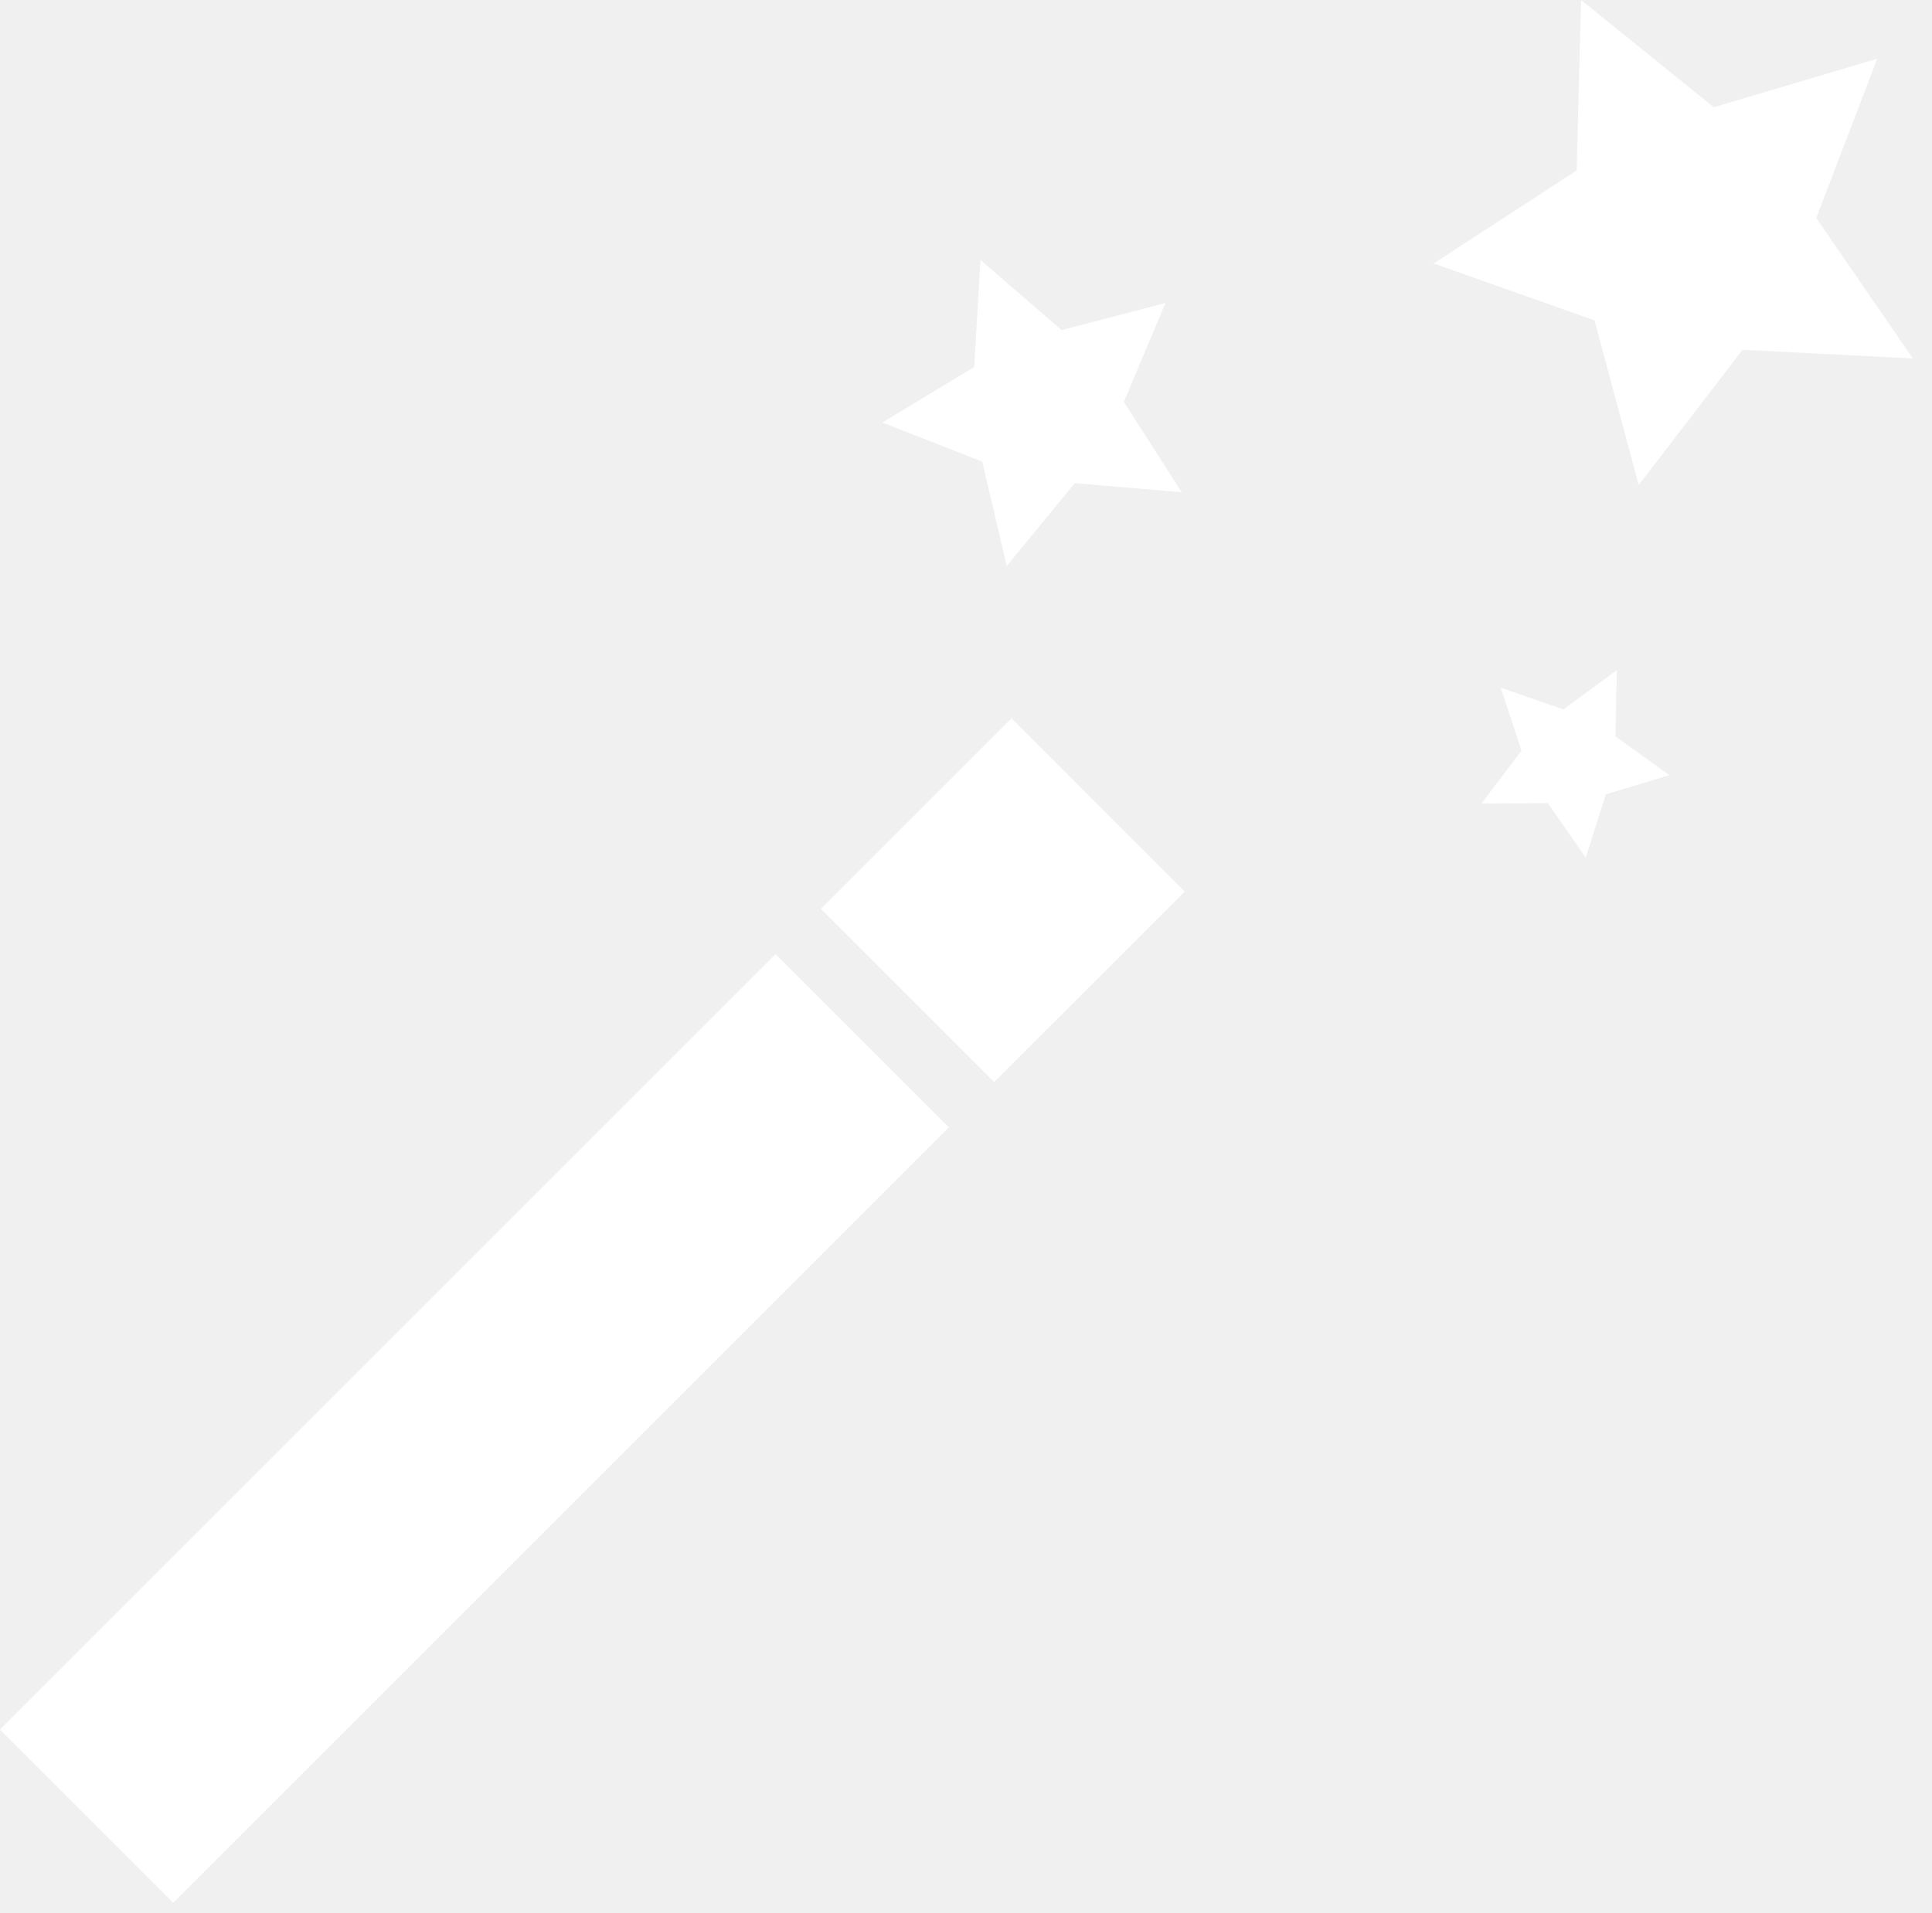
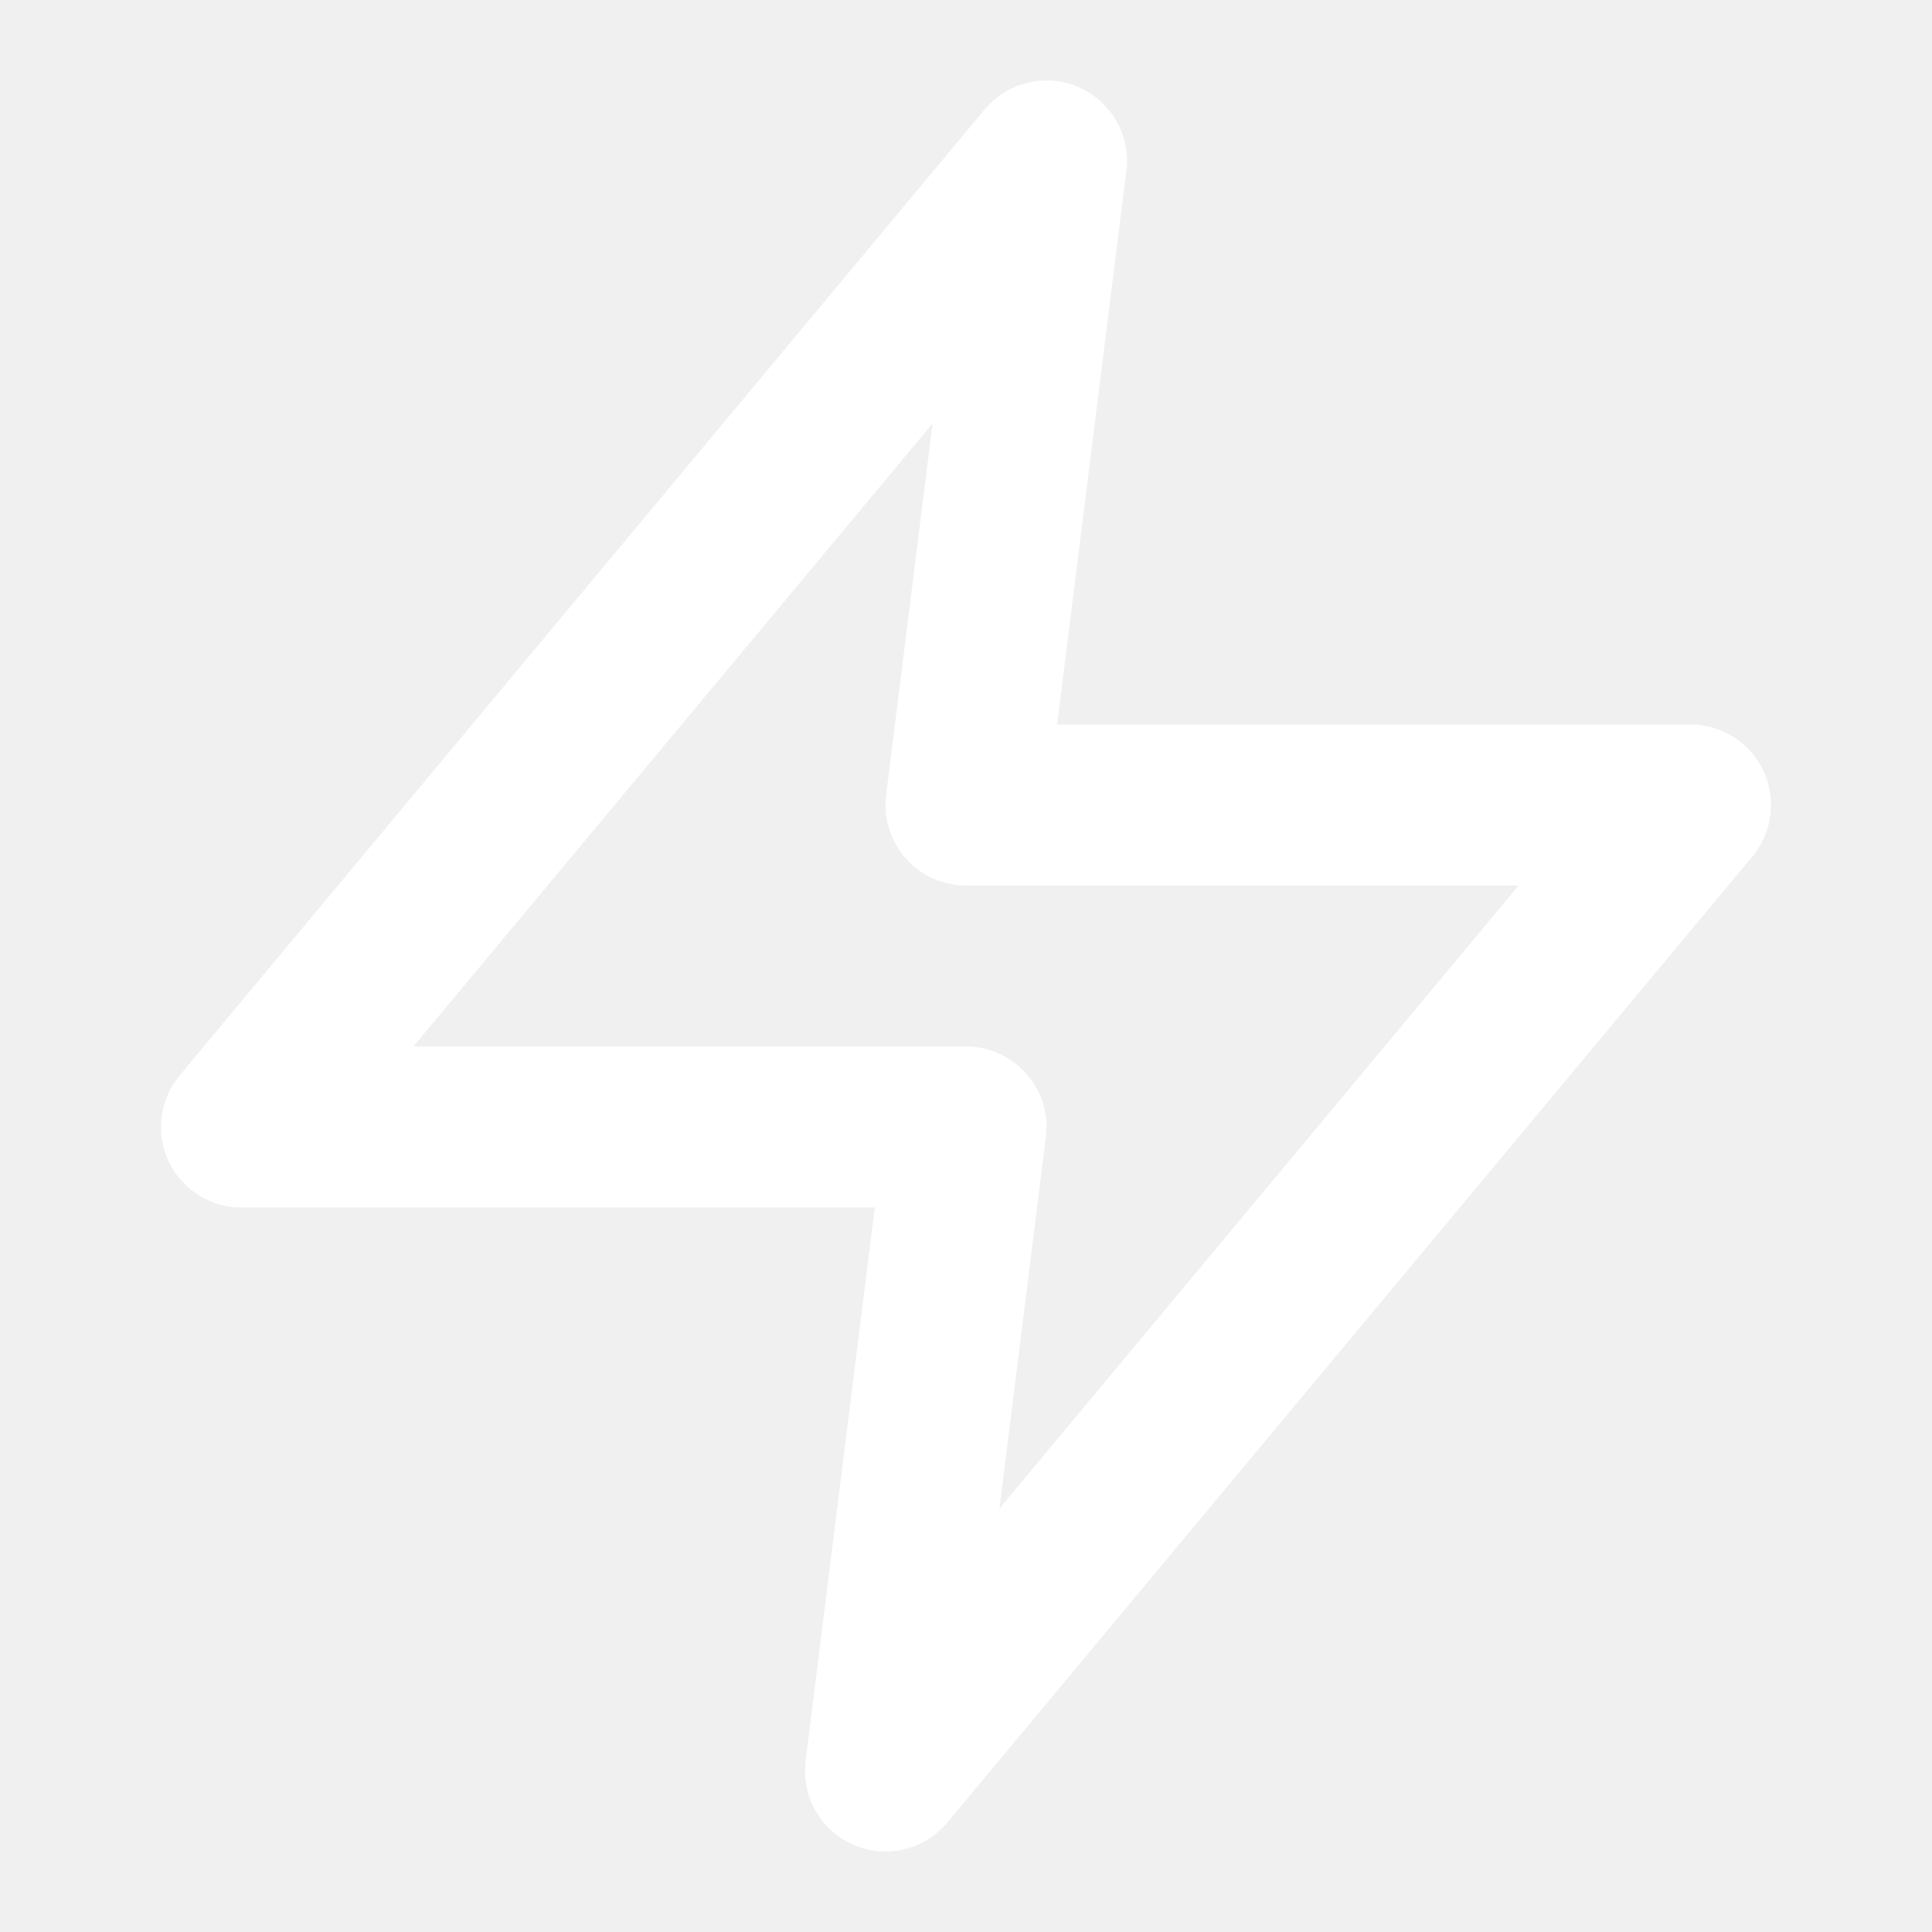
- <svg xmlns="http://www.w3.org/2000/svg" width="100%" height="100%" viewBox="0 0 101 100" version="1.1" xml:space="preserve" style="fill-rule:evenodd;clip-rule:evenodd;stroke-linejoin:round;stroke-miterlimit:1.414;">
-   <path d="M49.604,58.95l-9.059,-9.059l-40.545,40.546l9.059,9.058l40.545,-40.545Z" style="fill:#fff;" />
-   <path d="M61.935,46.622l-9.057,-9.059l-9.962,9.959l9.057,9.059l9.962,-9.959Z" style="fill:#fff;" />
-   <path d="M51.258,13.594l4.242,3.667l5.428,-1.417l-2.175,5.17l3.02,4.723l-5.586,-0.473l-3.557,4.335l-1.28,-5.46l-5.222,-2.045l4.8,-2.902l0.33,-5.598Z" style="fill:#fff;fill-rule:nonzero;" />
-   <path d="M98.137,3.072l-3.188,8.326l5.052,7.348l-8.903,-0.459l-5.43,7.073l-2.312,-8.61l-8.406,-2.973l7.472,-4.862l0.232,-8.915l6.936,5.607l8.547,-2.535Z" style="fill:#fff;fill-rule:nonzero;" />
-   <path d="M84.522,35.042l-0.069,3.467l2.819,2.023l-3.32,1.006l-1.054,3.304l-1.981,-2.847l-3.469,0.02l2.094,-2.765l-1.091,-3.293l3.279,1.139l2.792,-2.054Z" style="fill:#fff;fill-rule:nonzero;" />
+ <svg xmlns="http://www.w3.org/2000/svg" width="24" height="24" viewBox="0 0 24 24" fill="none" stroke="white" stroke-width="2" stroke-linecap="round" stroke-linejoin="round" class="feather feather-zap">
+   <polygon points="13 2 3 14 12 14 11 22 21 10 12 10 13 2" />
</svg>
